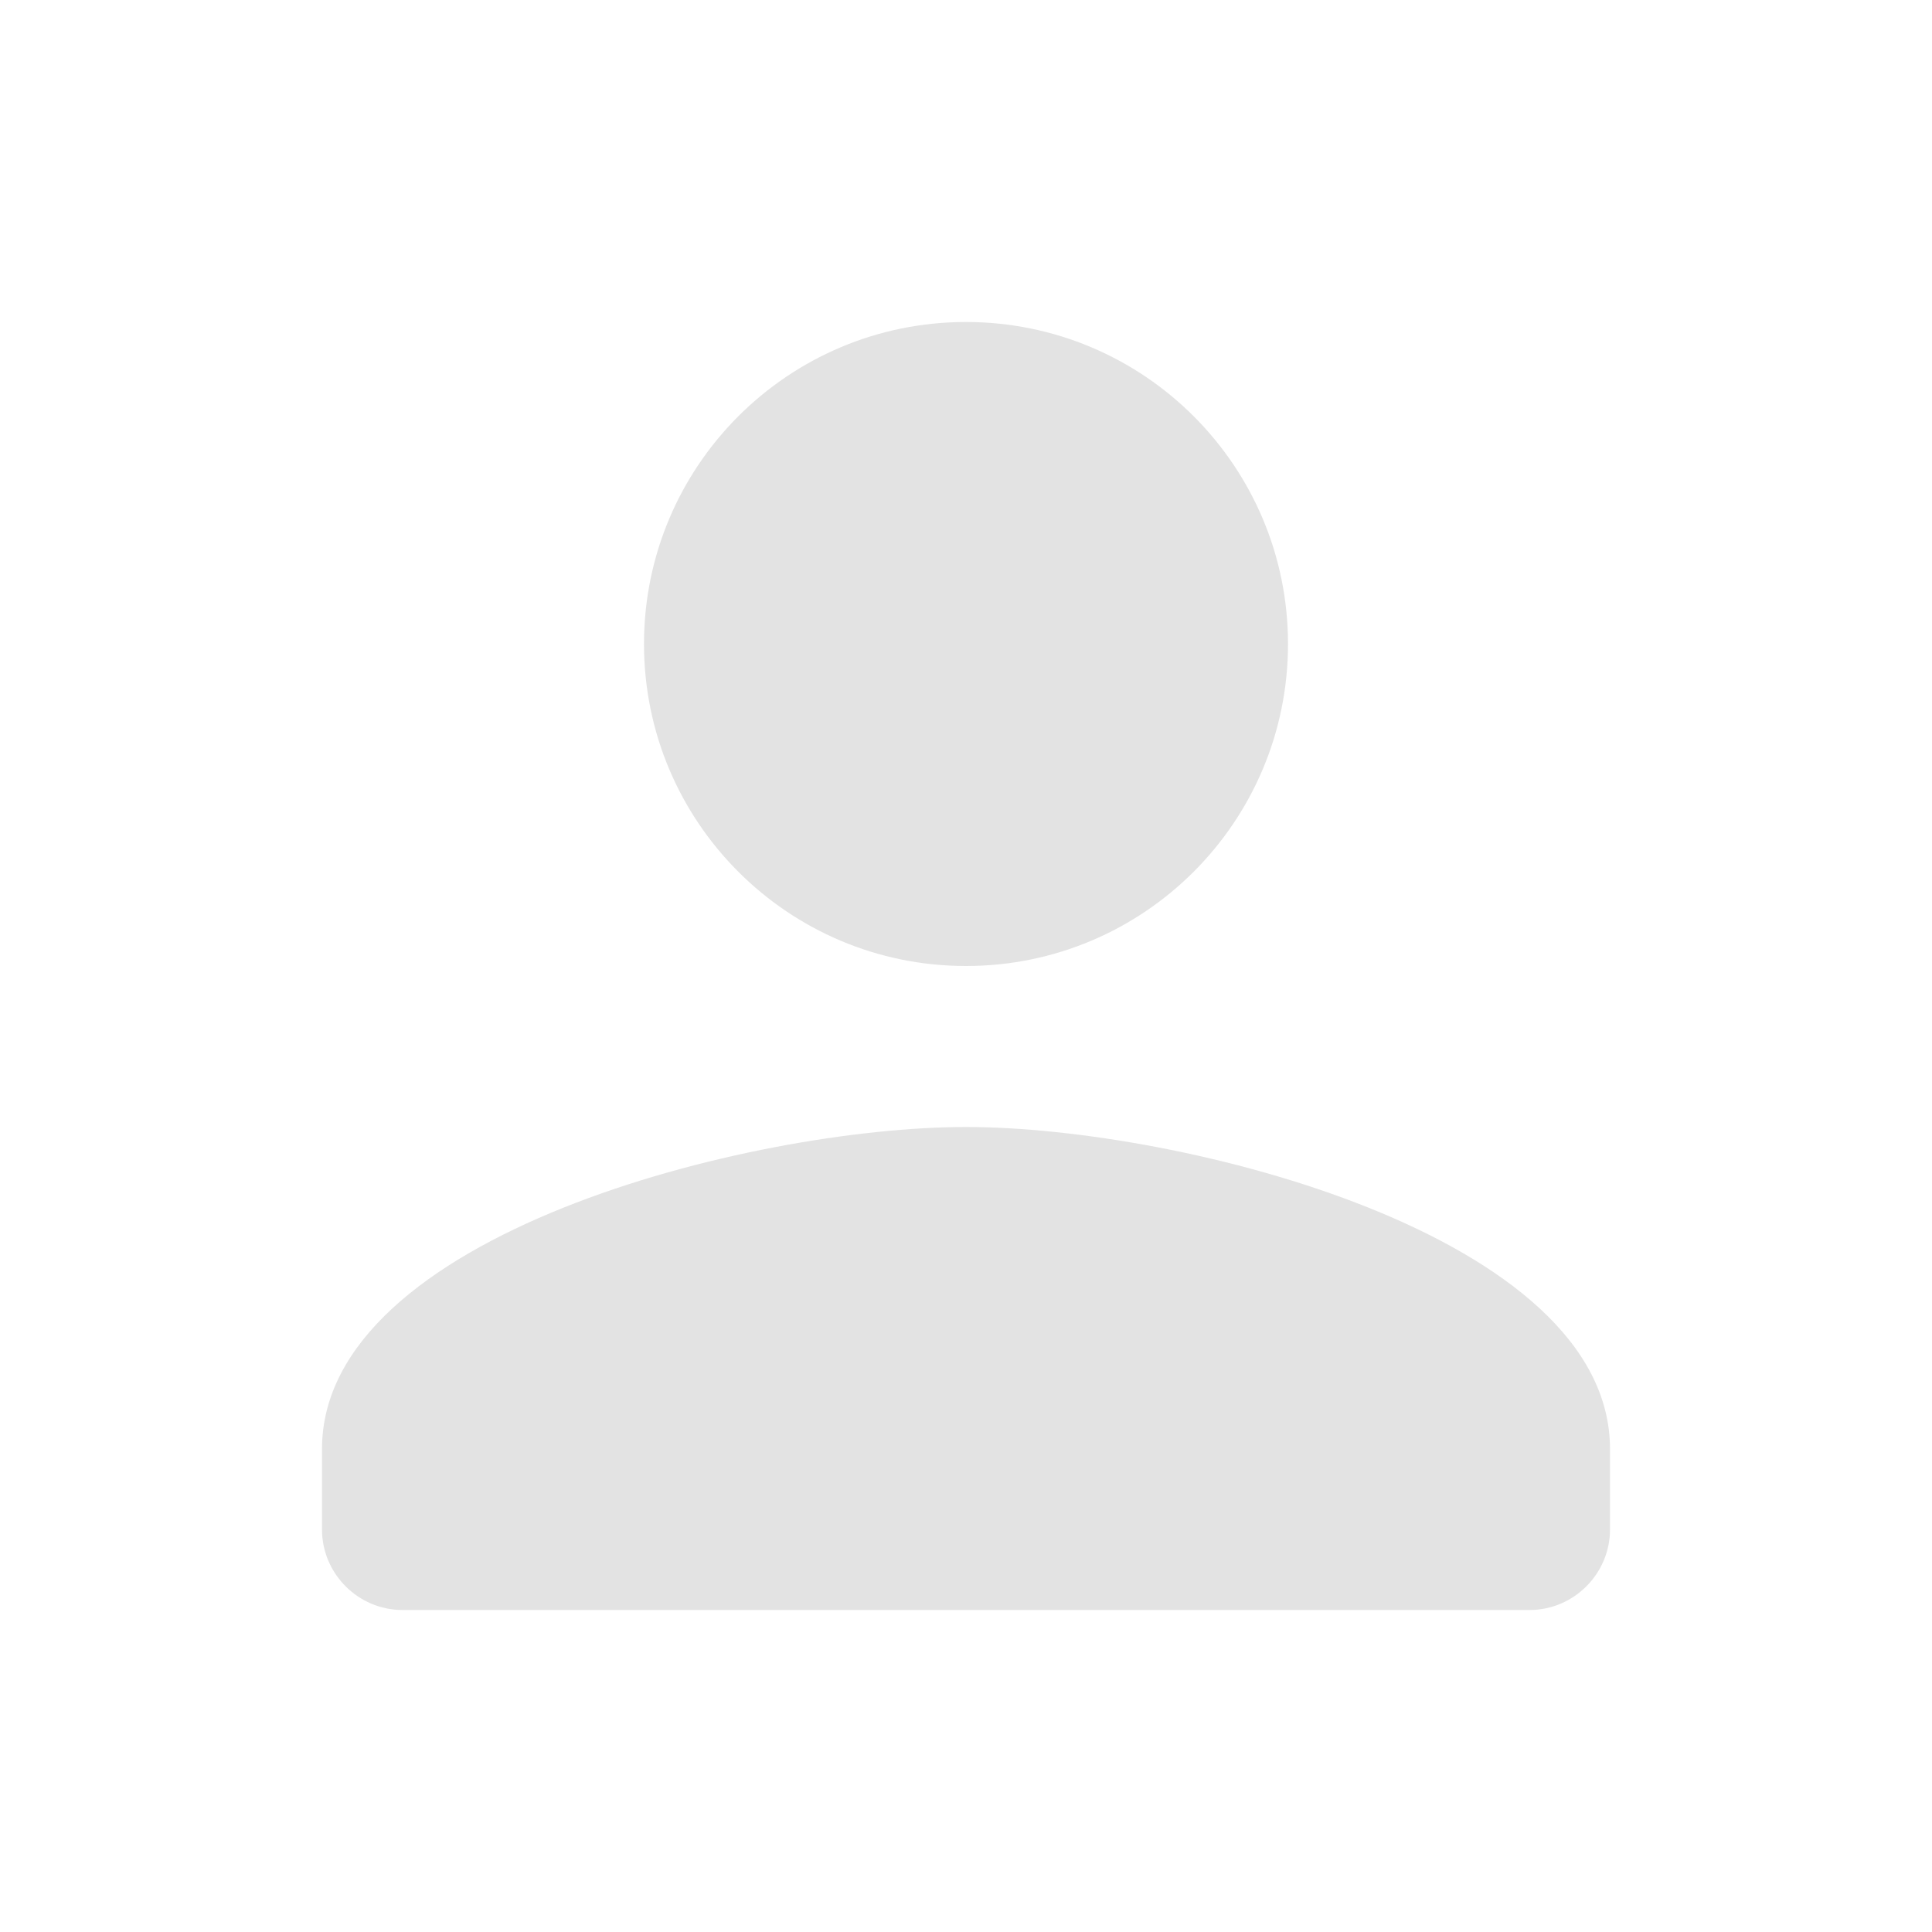
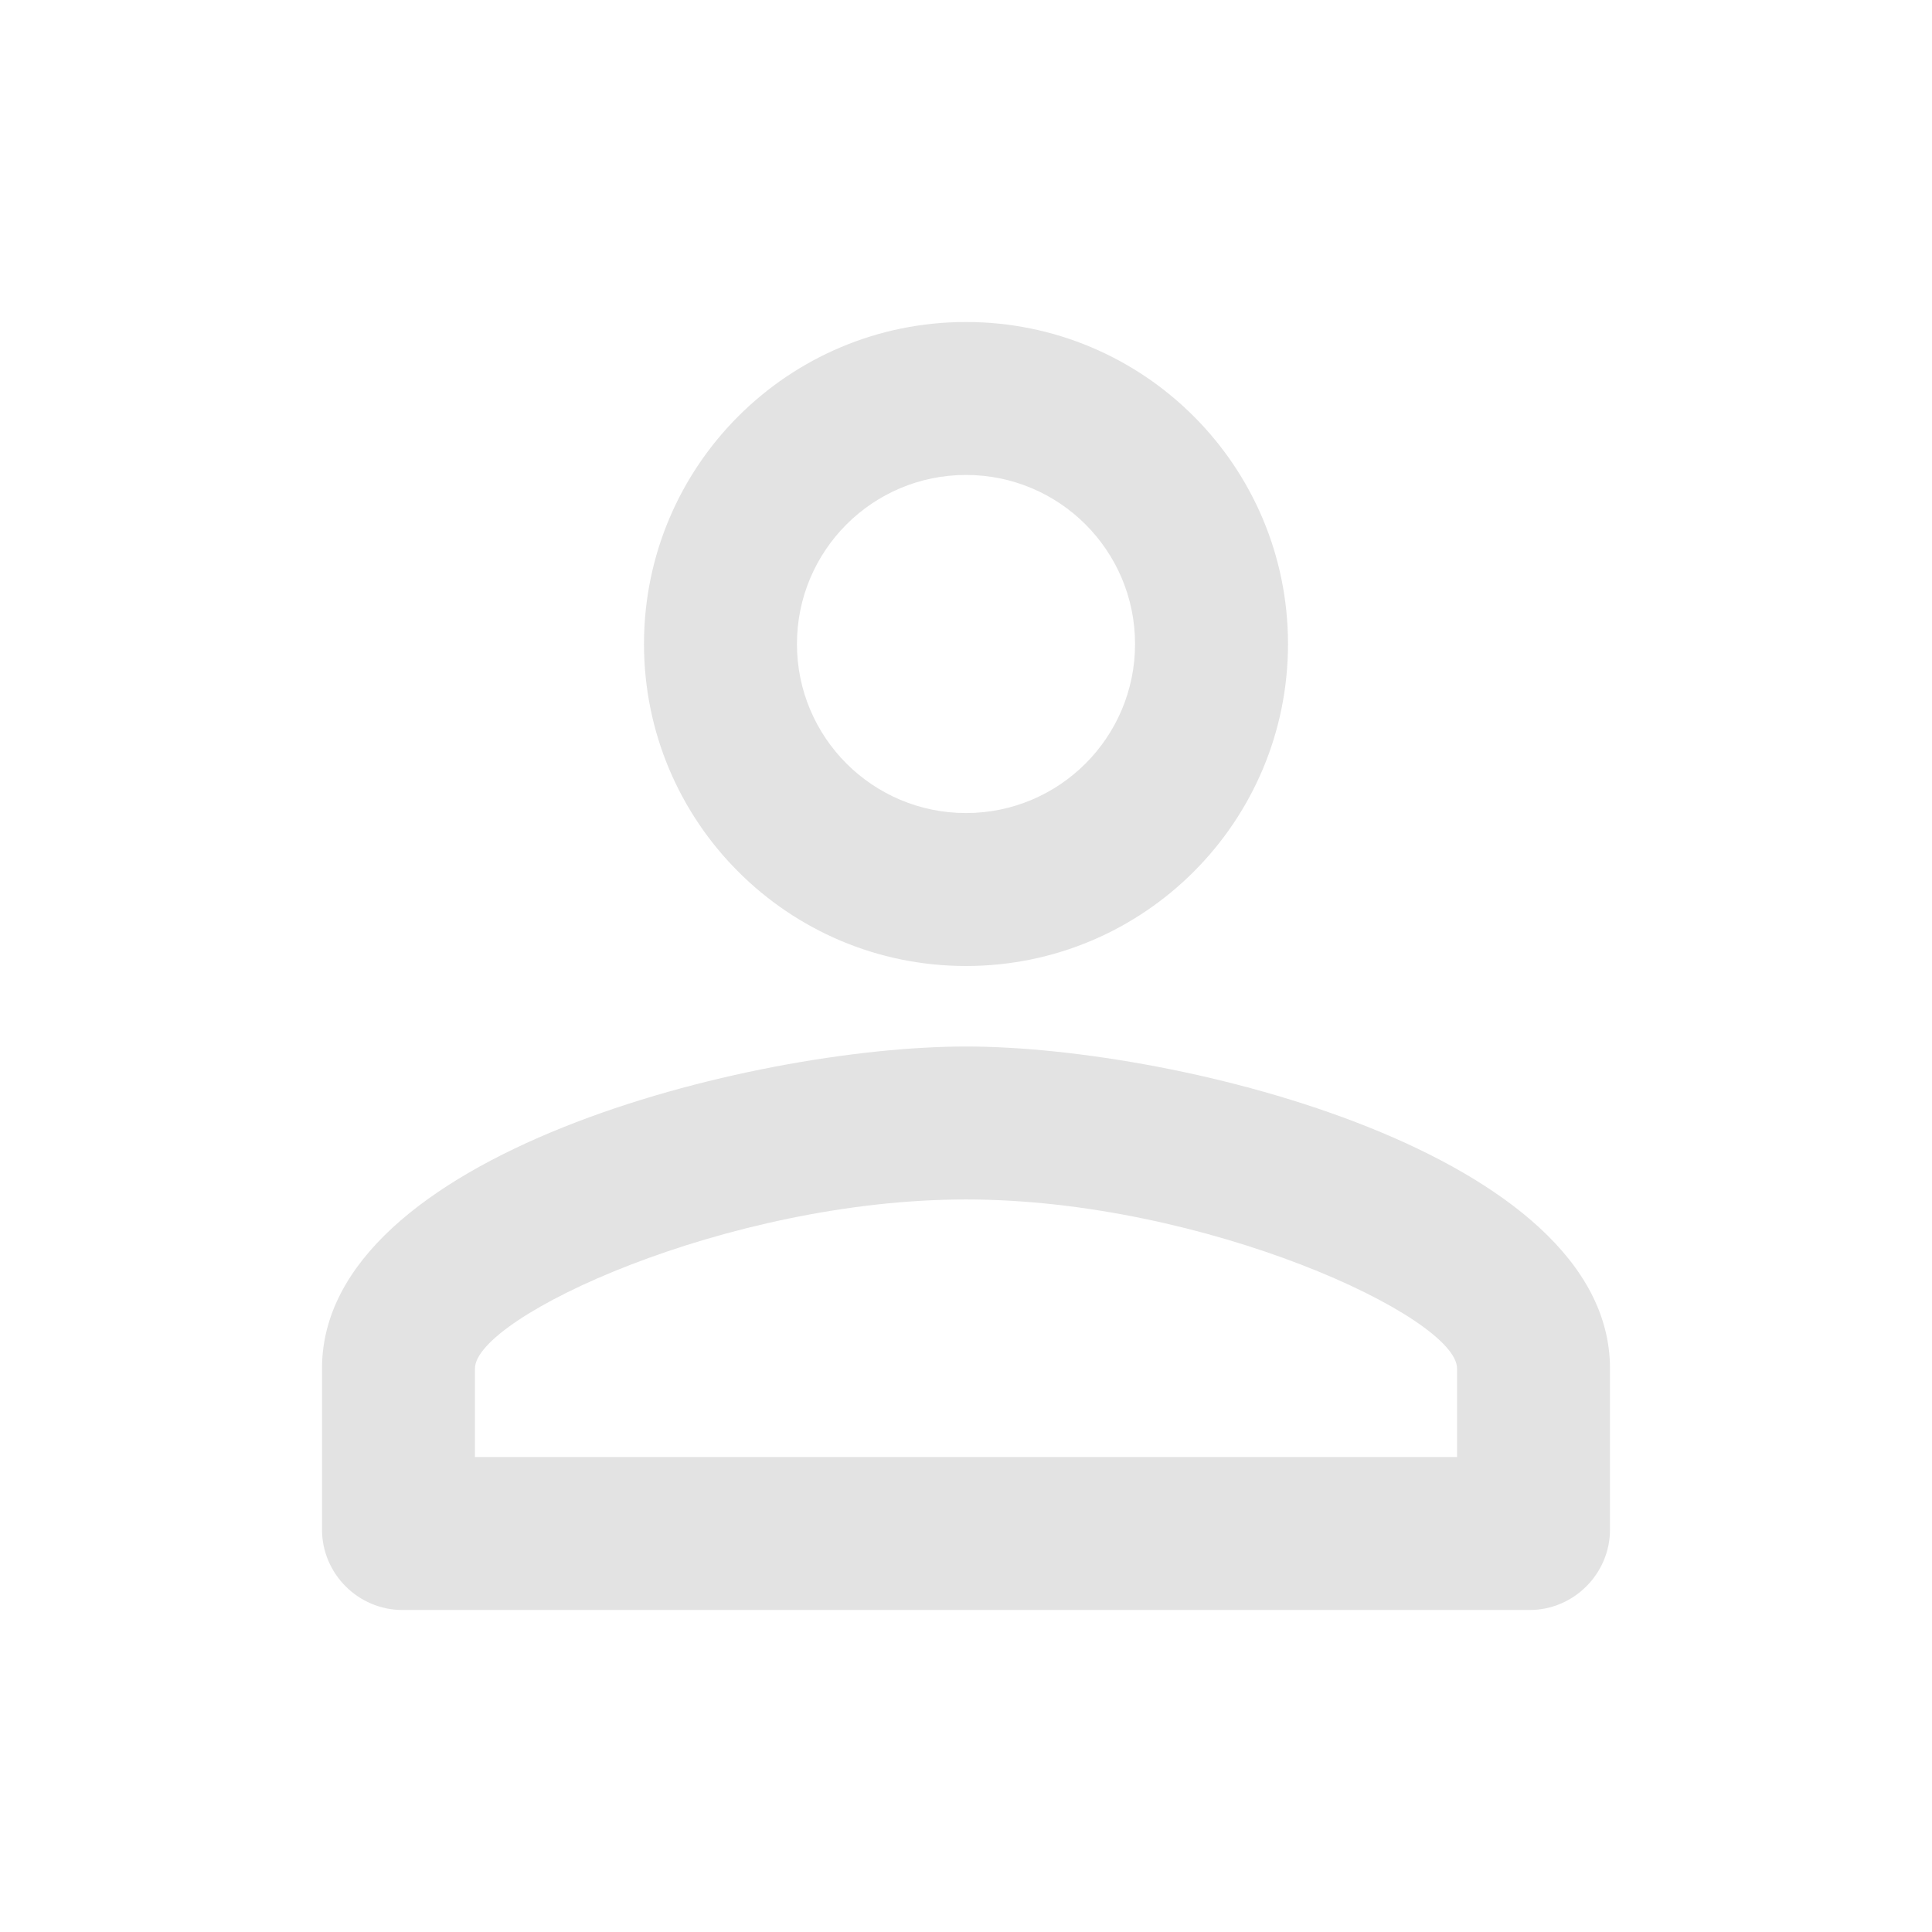
<svg xmlns="http://www.w3.org/2000/svg" height="24px" viewBox="0 0 24 24" width="24px" fill="#e3e3e3">
  <path d="M0 0h24v24H0V0z" fill="none" />
-   <path d="M12 12c2.21 0 4-1.79 4-4s-1.79-4-4-4-4 1.79-4 4 1.79 4 4 4zm0 2c-2.67 0-8 1.34-8 4v1c0 .55.45 1 1 1h14c.55 0 1-.45 1-1v-1c0-2.66-5.33-4-8-4z" />
+   <path d="M12 5.9c1.16 0 2.1.94 2.1 2.1s-.94 2.1-2.1 2.1S9.9 9.16 9.9 8s.94-2.1 2.1-2.1m0 9c2.97 0 6.1 1.46 6.1 2.1v1.1H5.9V17c0-.64 3.13-2.1 6.1-2.1M12 4C9.79 4 8 5.79 8 8s1.79 4 4 4 4-1.79 4-4-1.79-4-4-4zm0 9c-2.67 0-8 1.34-8 4v2c0 .55.45 1 1 1h14c.55 0 1-.45 1-1v-2c0-2.66-5.33-4-8-4z" />
</svg>
